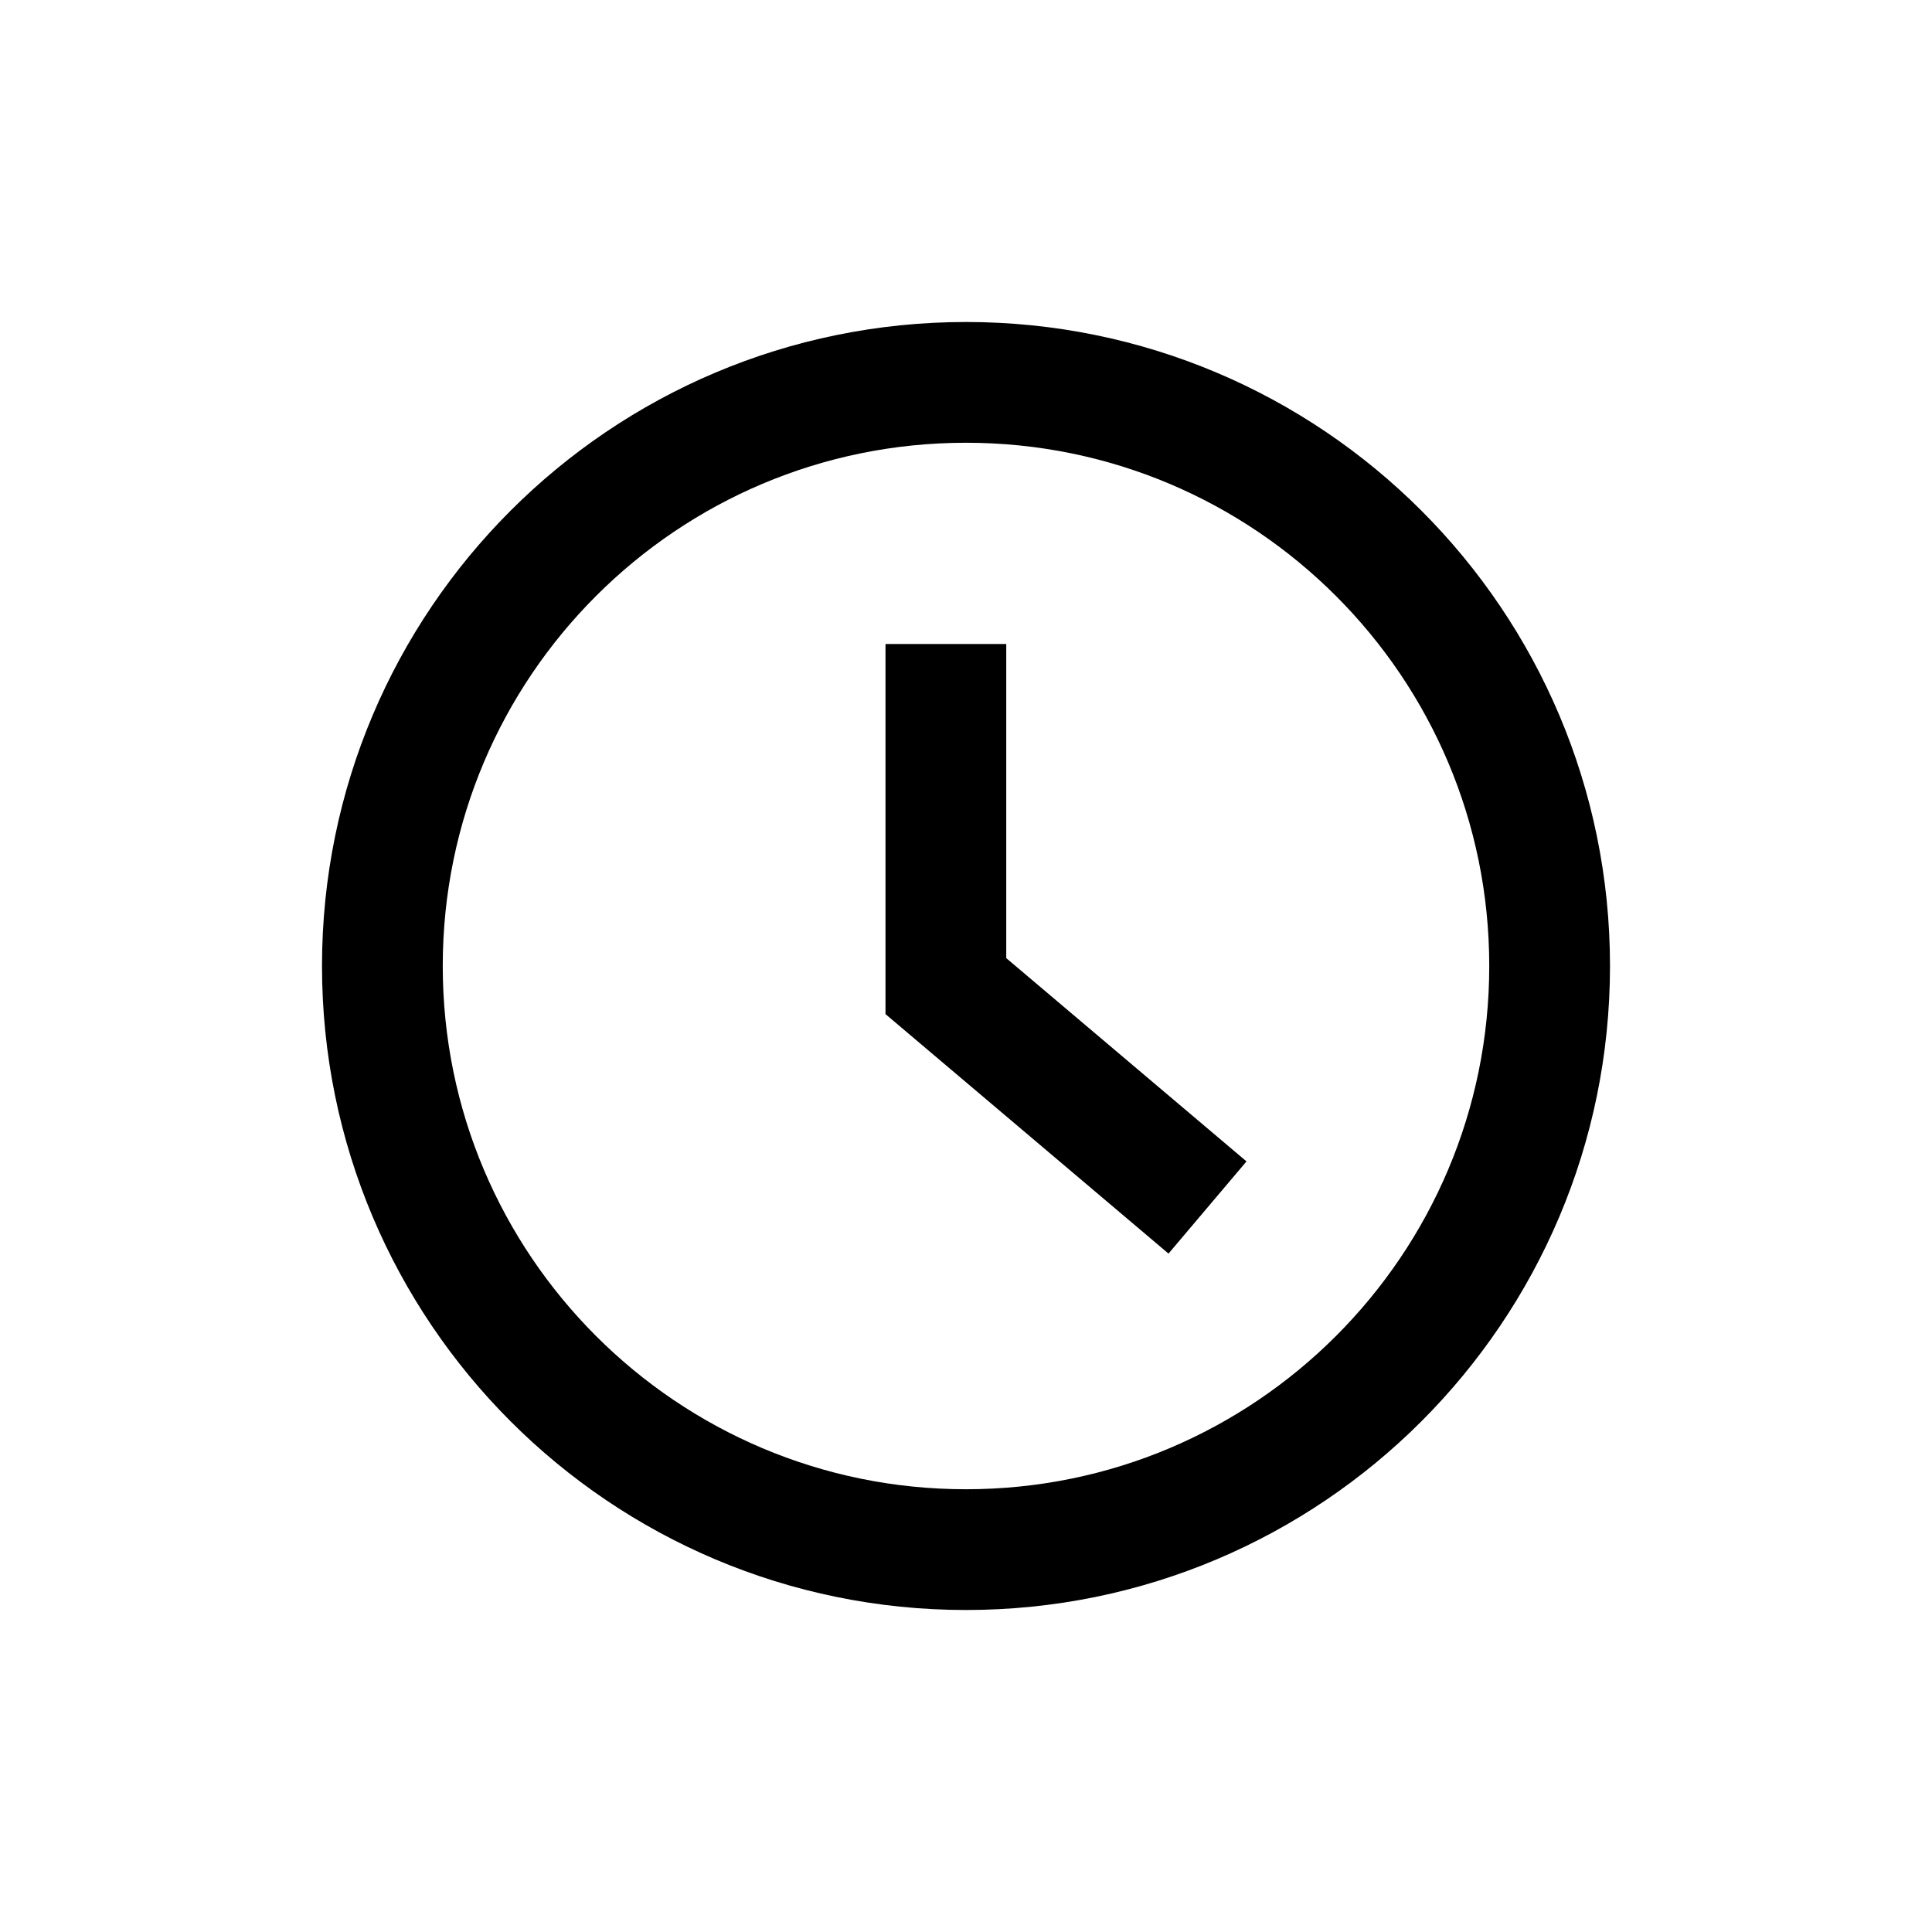
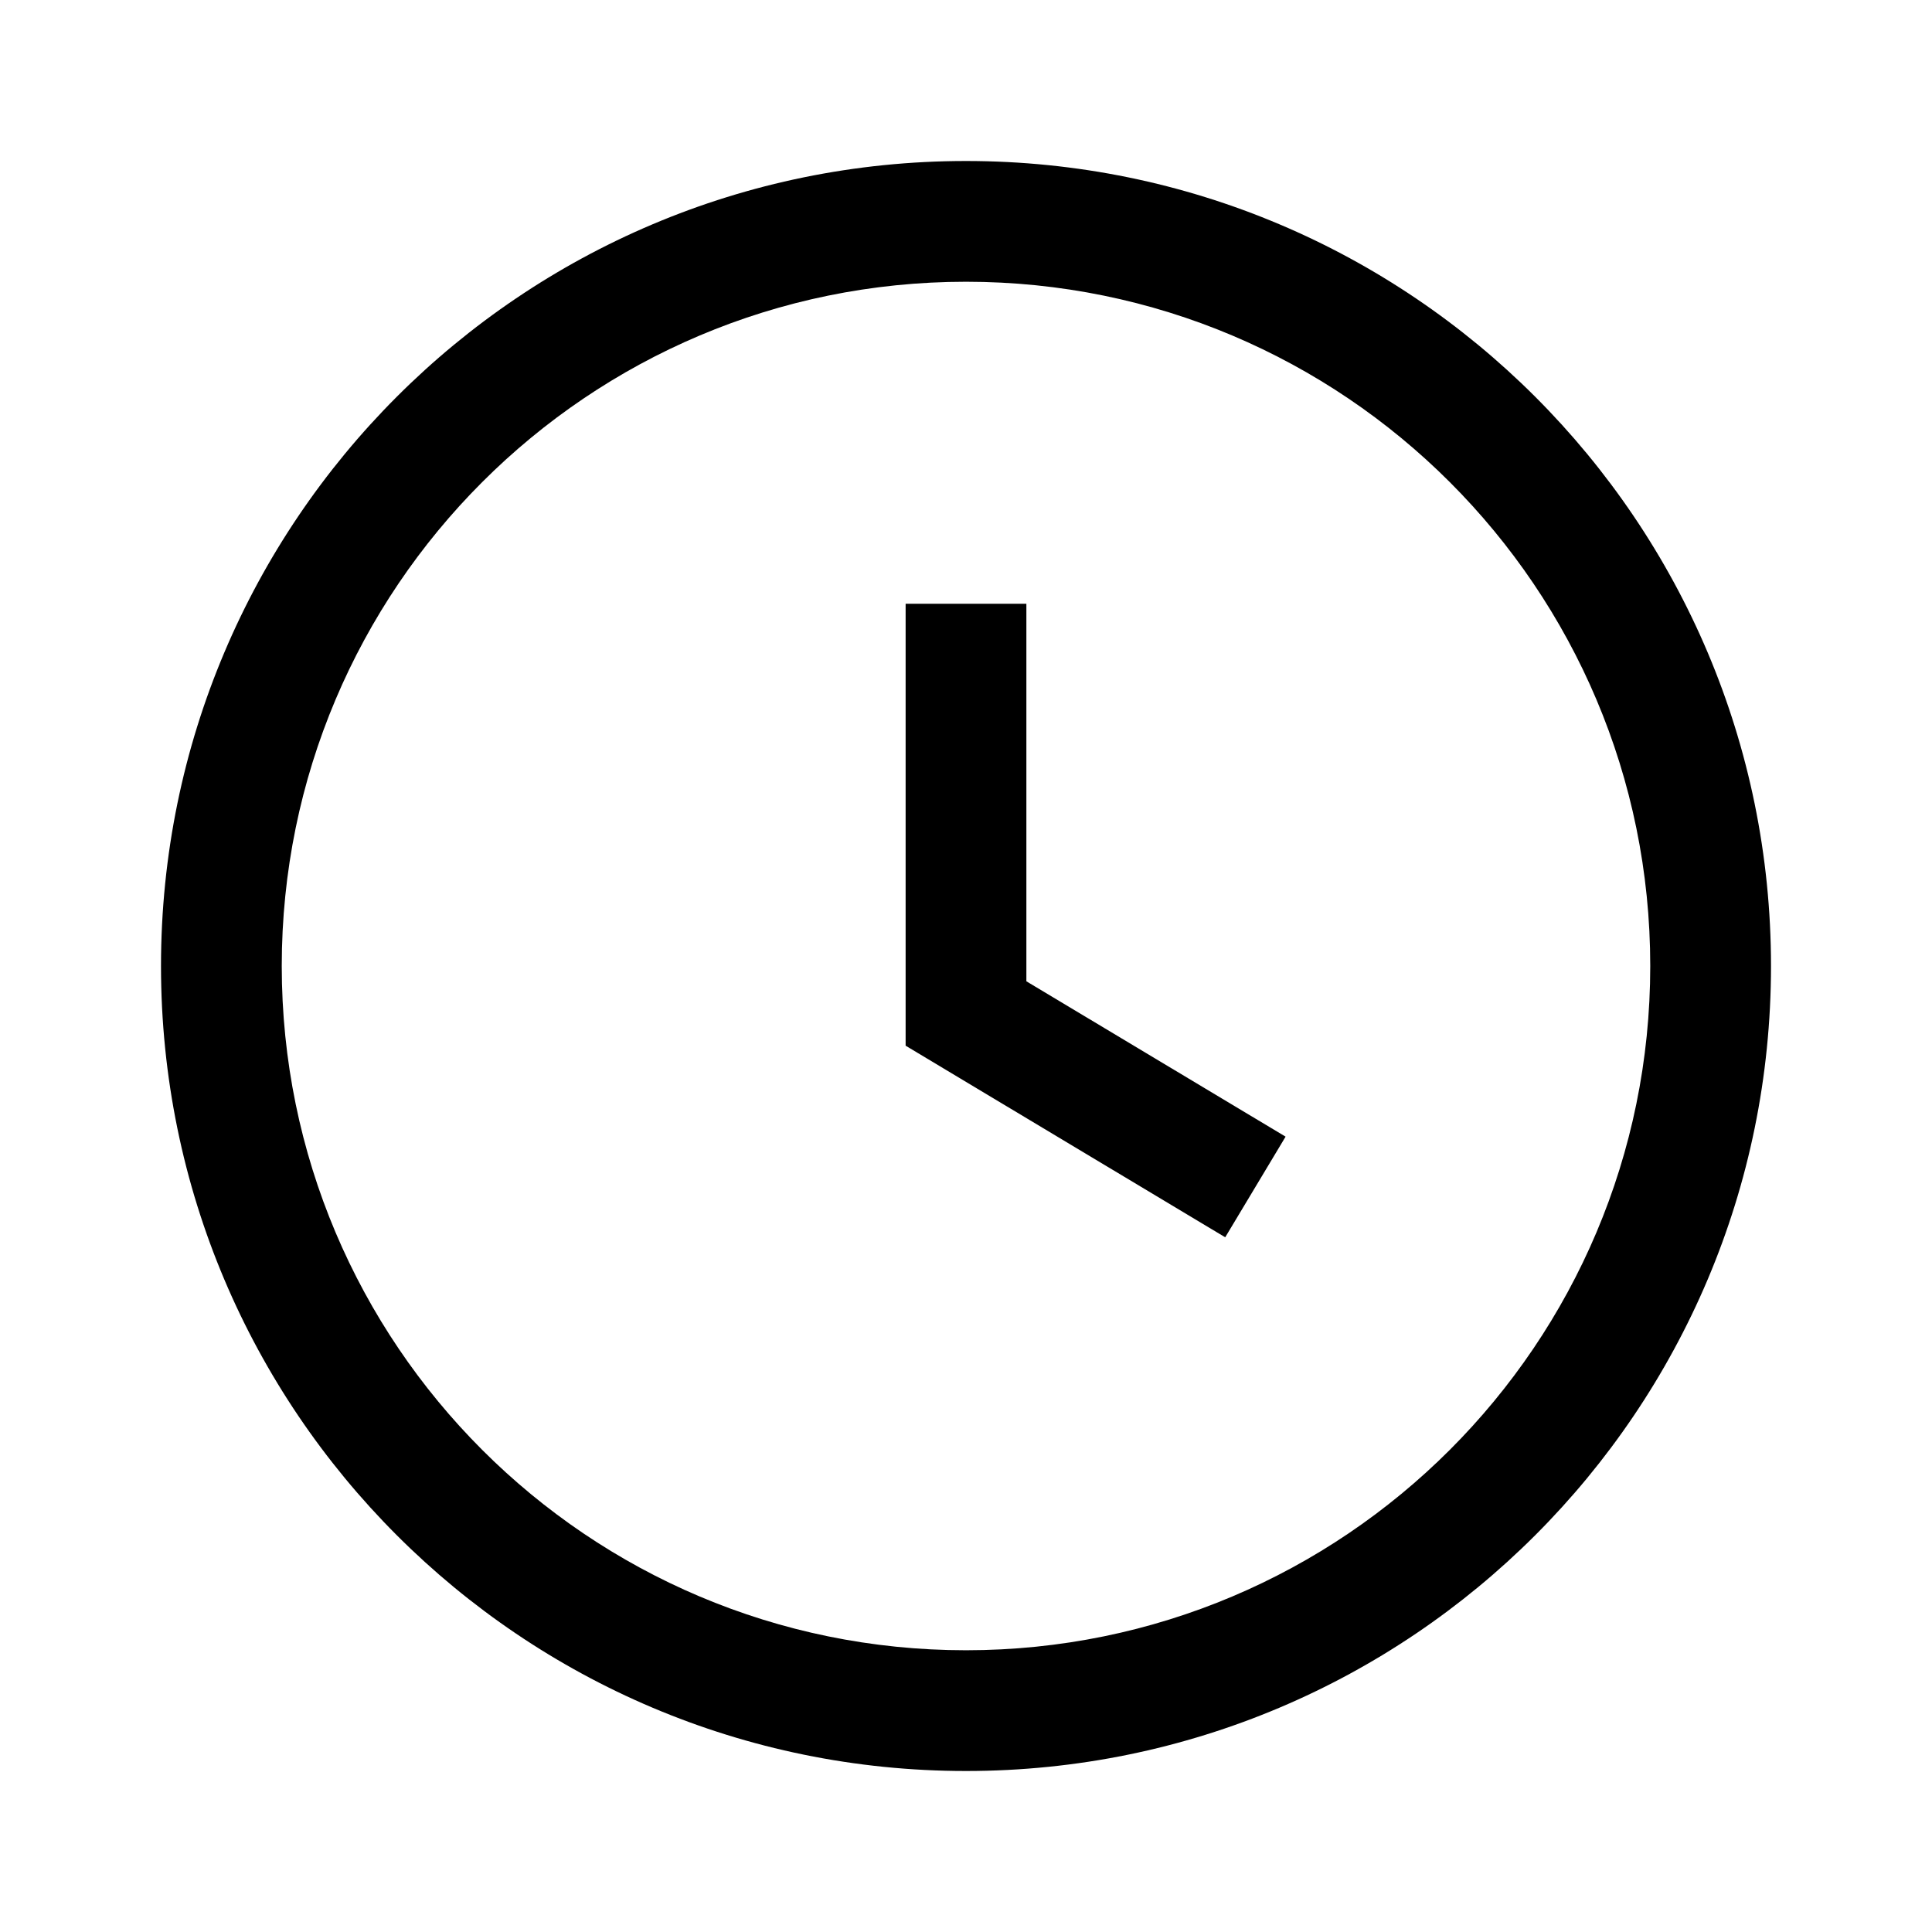
- <svg xmlns="http://www.w3.org/2000/svg" viewBox="0 0 24 24" width="24" height="24" fill="none" stroke="currentColor" stroke-width="1.5">
-   <path d="M12 19.25C16.004 19.25 19.25 16.004 19.25 12C19.25 7.996 16.004 4.75 12 4.75C7.996 4.75 4.75 7.996 4.75 12C4.75 16.004 7.996 19.25 12 19.25Z" stroke-linejoin="round" vector-effect="non-scaling-stroke" />
-   <path d="M15 15L11.75 12.25V8" vector-effect="non-scaling-stroke" />
+ <svg xmlns="http://www.w3.org/2000/svg" viewBox="0 0 24 24" width="24" height="24" aria-hidden="true" focusable="false">
+   <path fill-rule="evenodd" clip-rule="evenodd" fill="currentColor" d="M12 2C6.477 2 2 6.477 2 12s4.477 10 10 10 10-4.477 10-10S17.523 2 12 2zm0 1.5a8.5 8.5 0 100 17 8.5 8.5 0 000-17zm.75 4v4.69l3.22 1.93-.75 1.25-3.97-2.38V7.5h1.5z" />
</svg>
